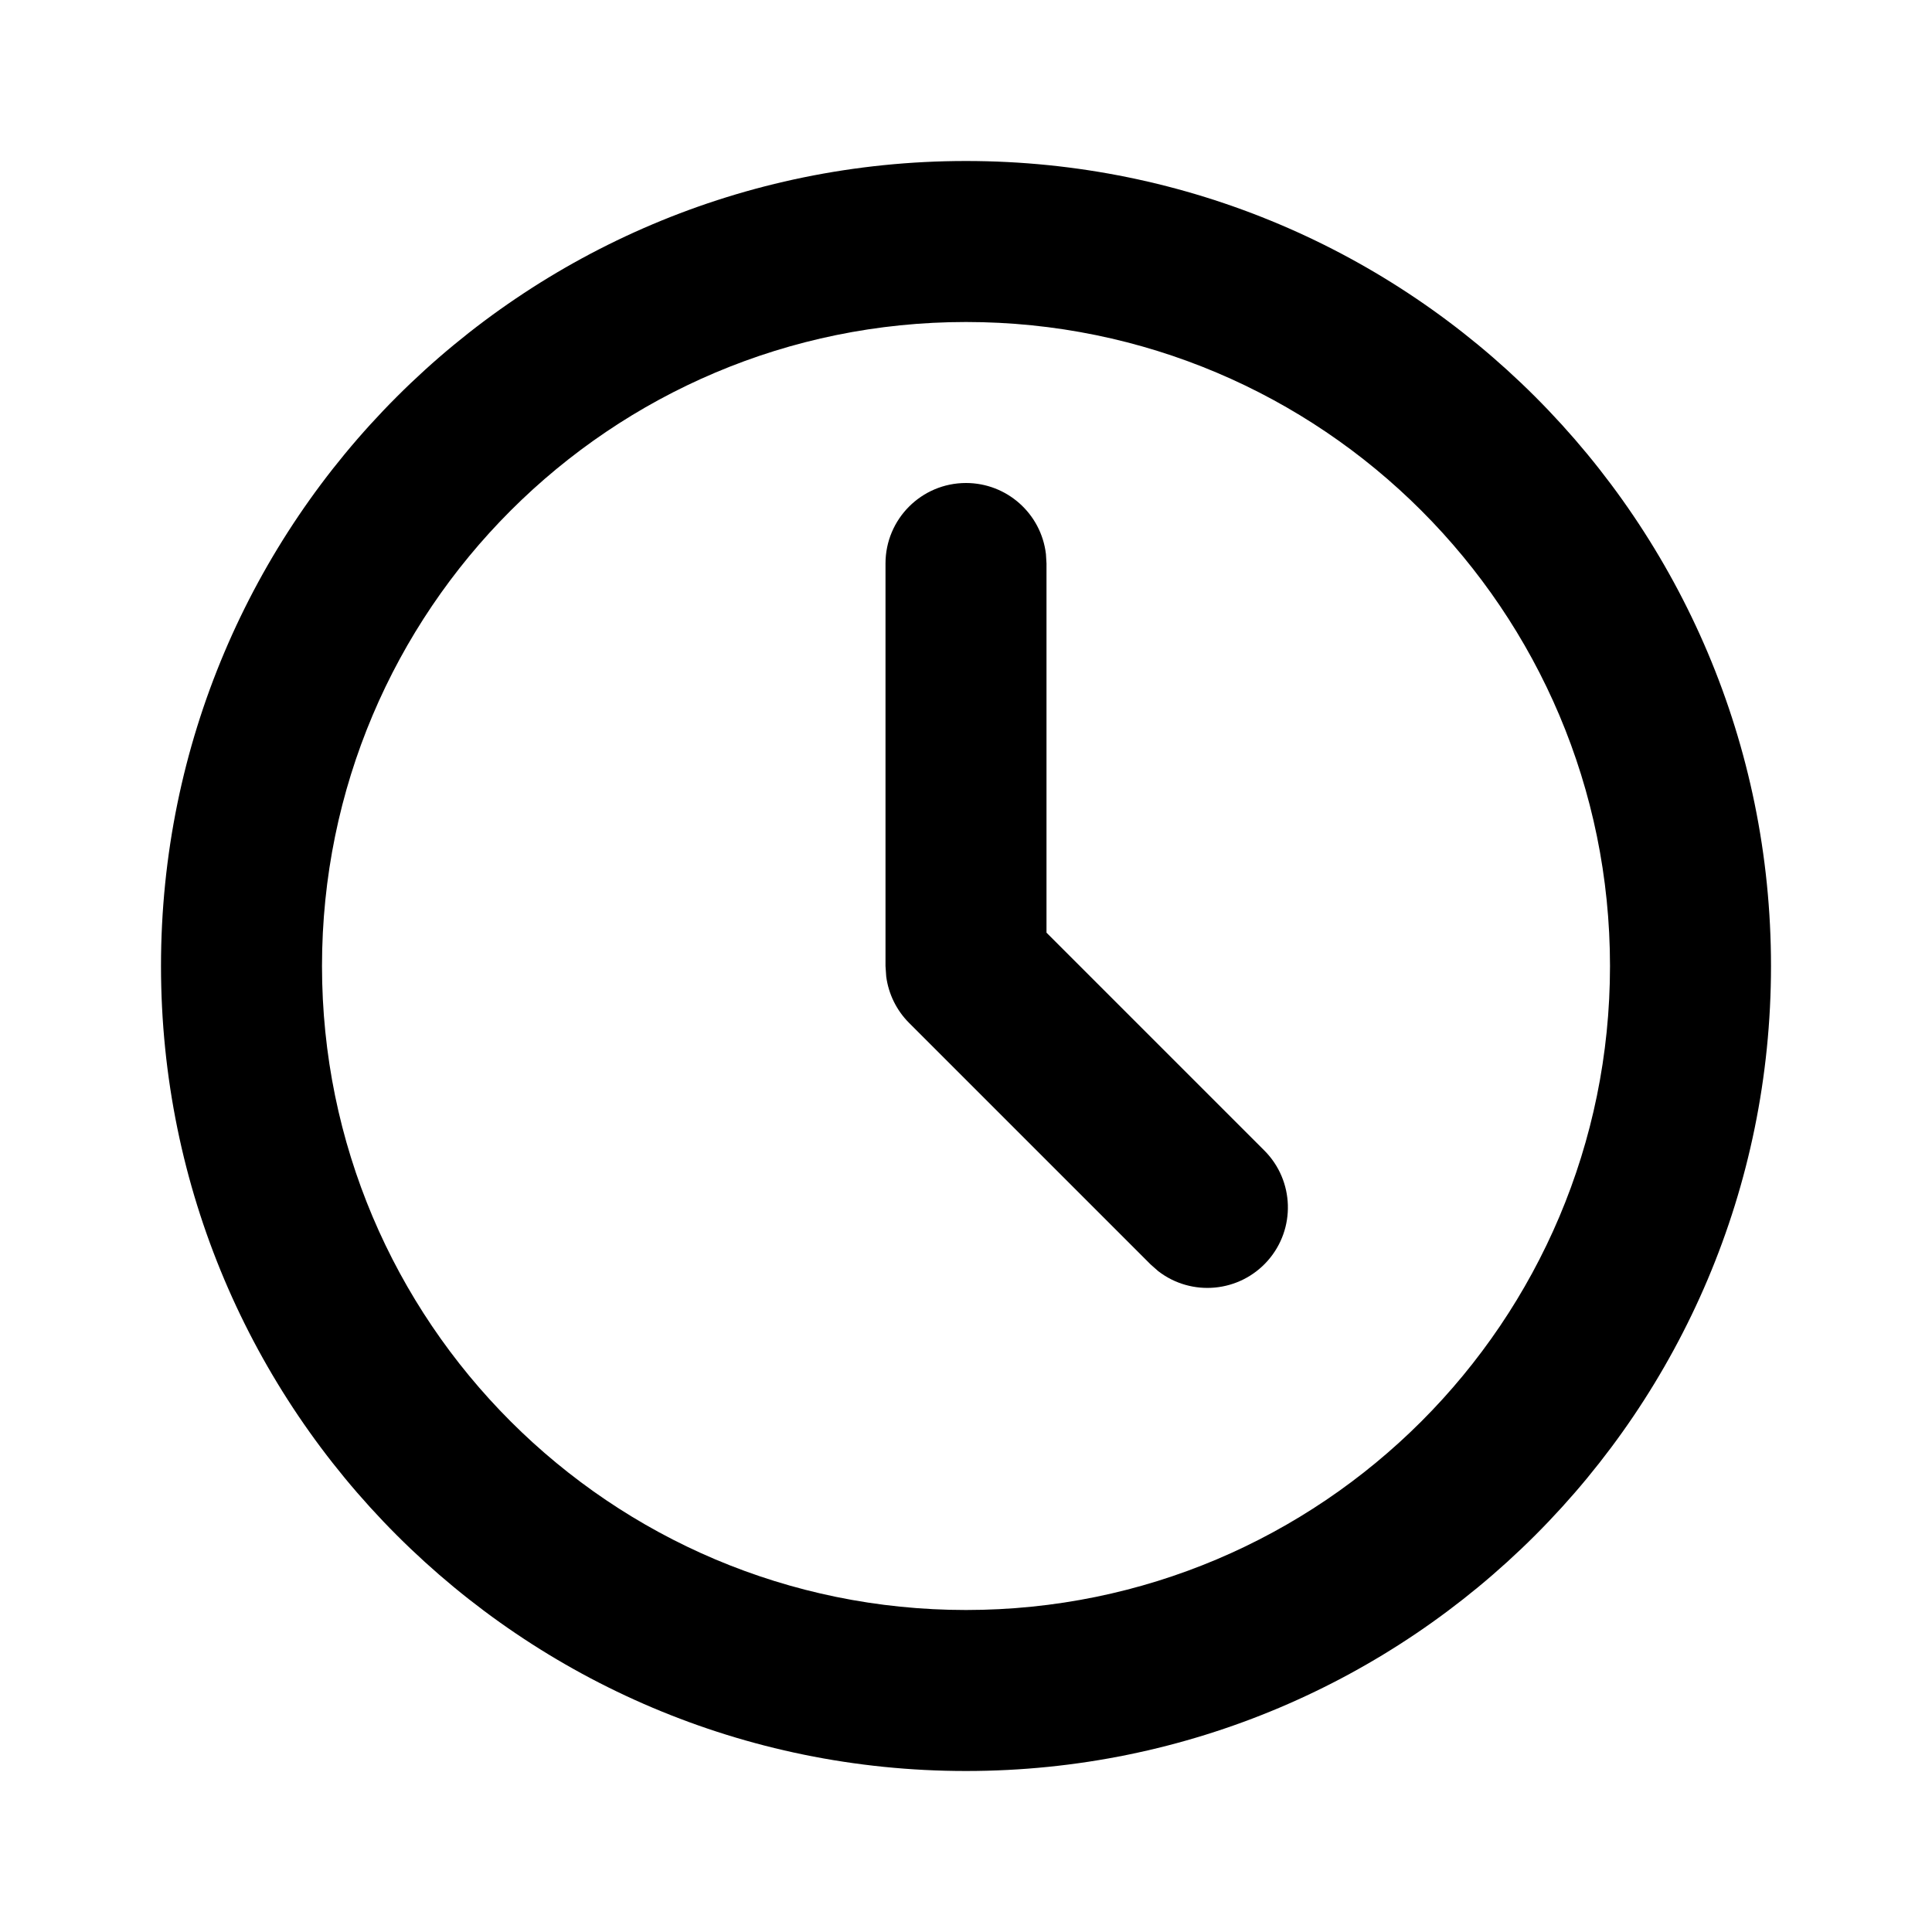
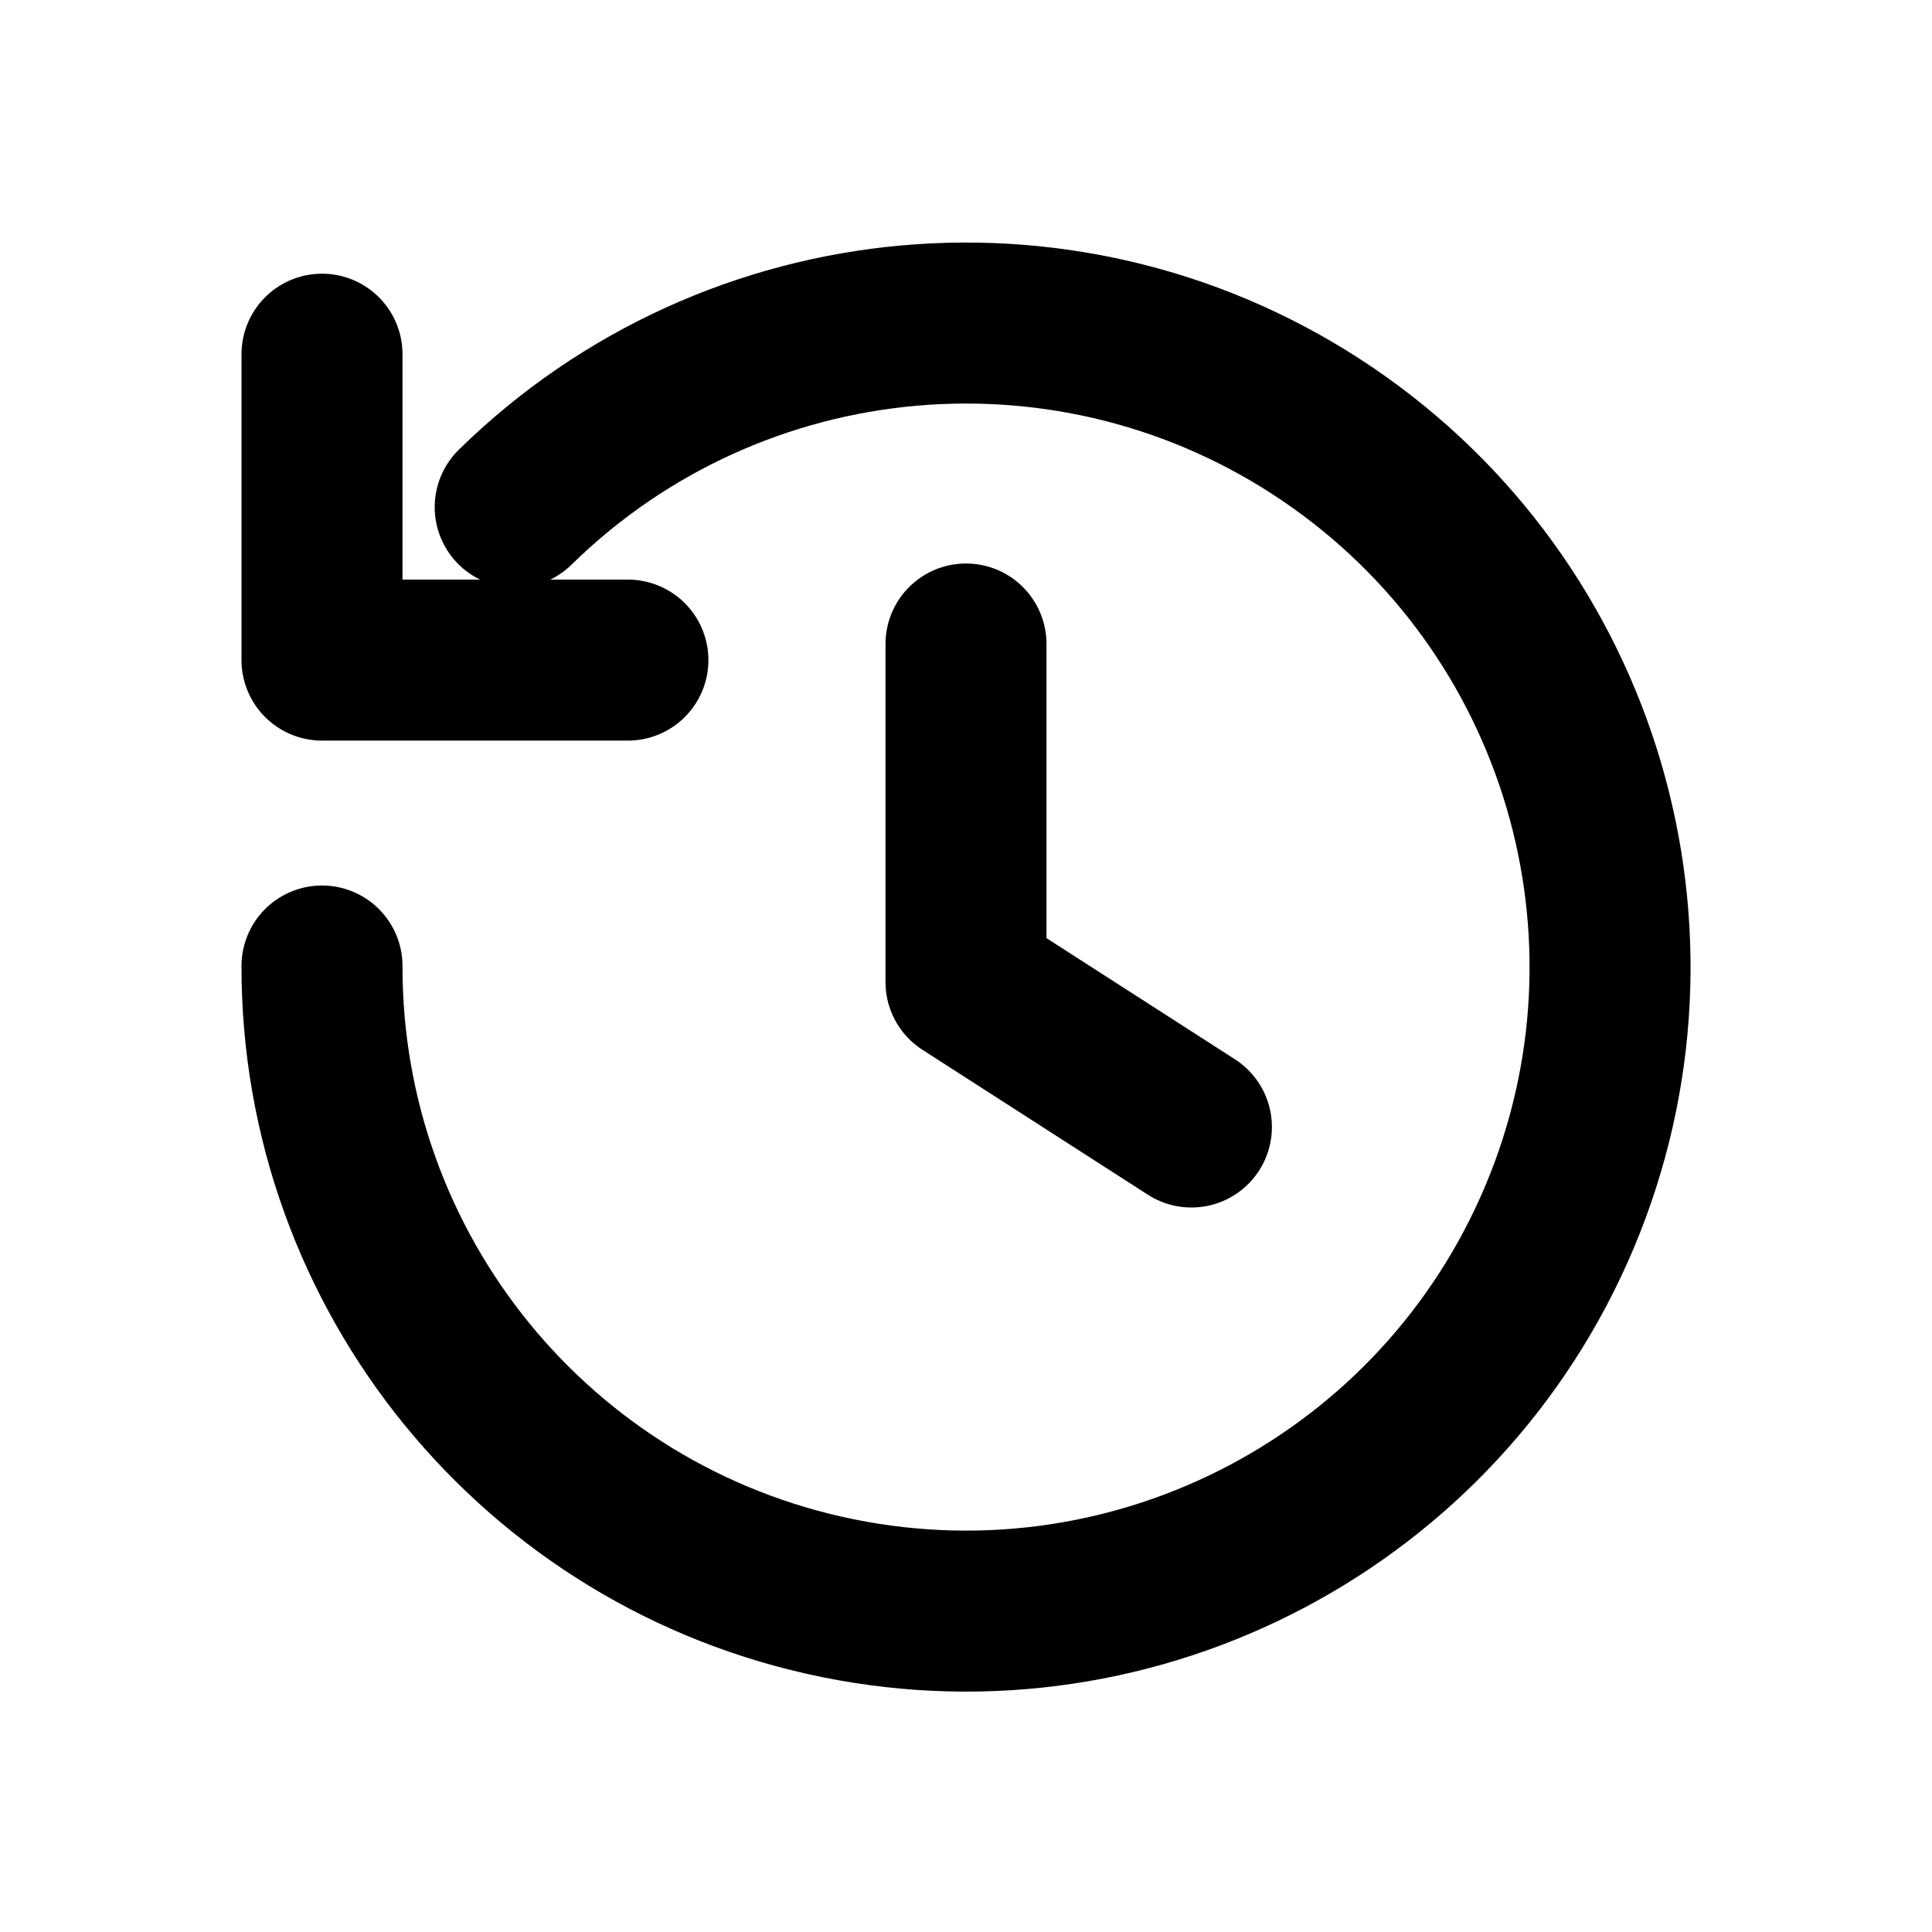
- <svg xmlns="http://www.w3.org/2000/svg" viewBox="0 0 24 24" fill="none" stroke="currentColor">
-   <path fill="currentColor" stroke="none" fill-rule="evenodd" clip-rule="evenodd" d="M12 2c5.523 0 10 4.477 10 10s-4.477 10-10 10S2 17.523 2 12 6.477 2 12 2m0 2a8 8 0 1 0 0 16 8 8 0 0 0 0-16m0 2a1 1 0 0 1 .993.883L13 7v4.586l2.707 2.707a1 1 0 0 1-1.32 1.497l-.094-.083-3-3a1 1 0 0 1-.284-.576L11 12V7a1 1 0 0 1 1-1" />
+ <svg xmlns="http://www.w3.org/2000/svg" width="24" height="24" viewBox="0 0 24 24" fill="none" stroke="currentColor" stroke-width="2" stroke-linecap="round" stroke-linejoin="round">
+   <path d="M4 12a8 8 0 1 0 2.4-5.7" />
+   <path d="M4 4.4v3.8h3.8" />
+   <path d="M12 8v4.2l2.8 1.8" />
</svg>
